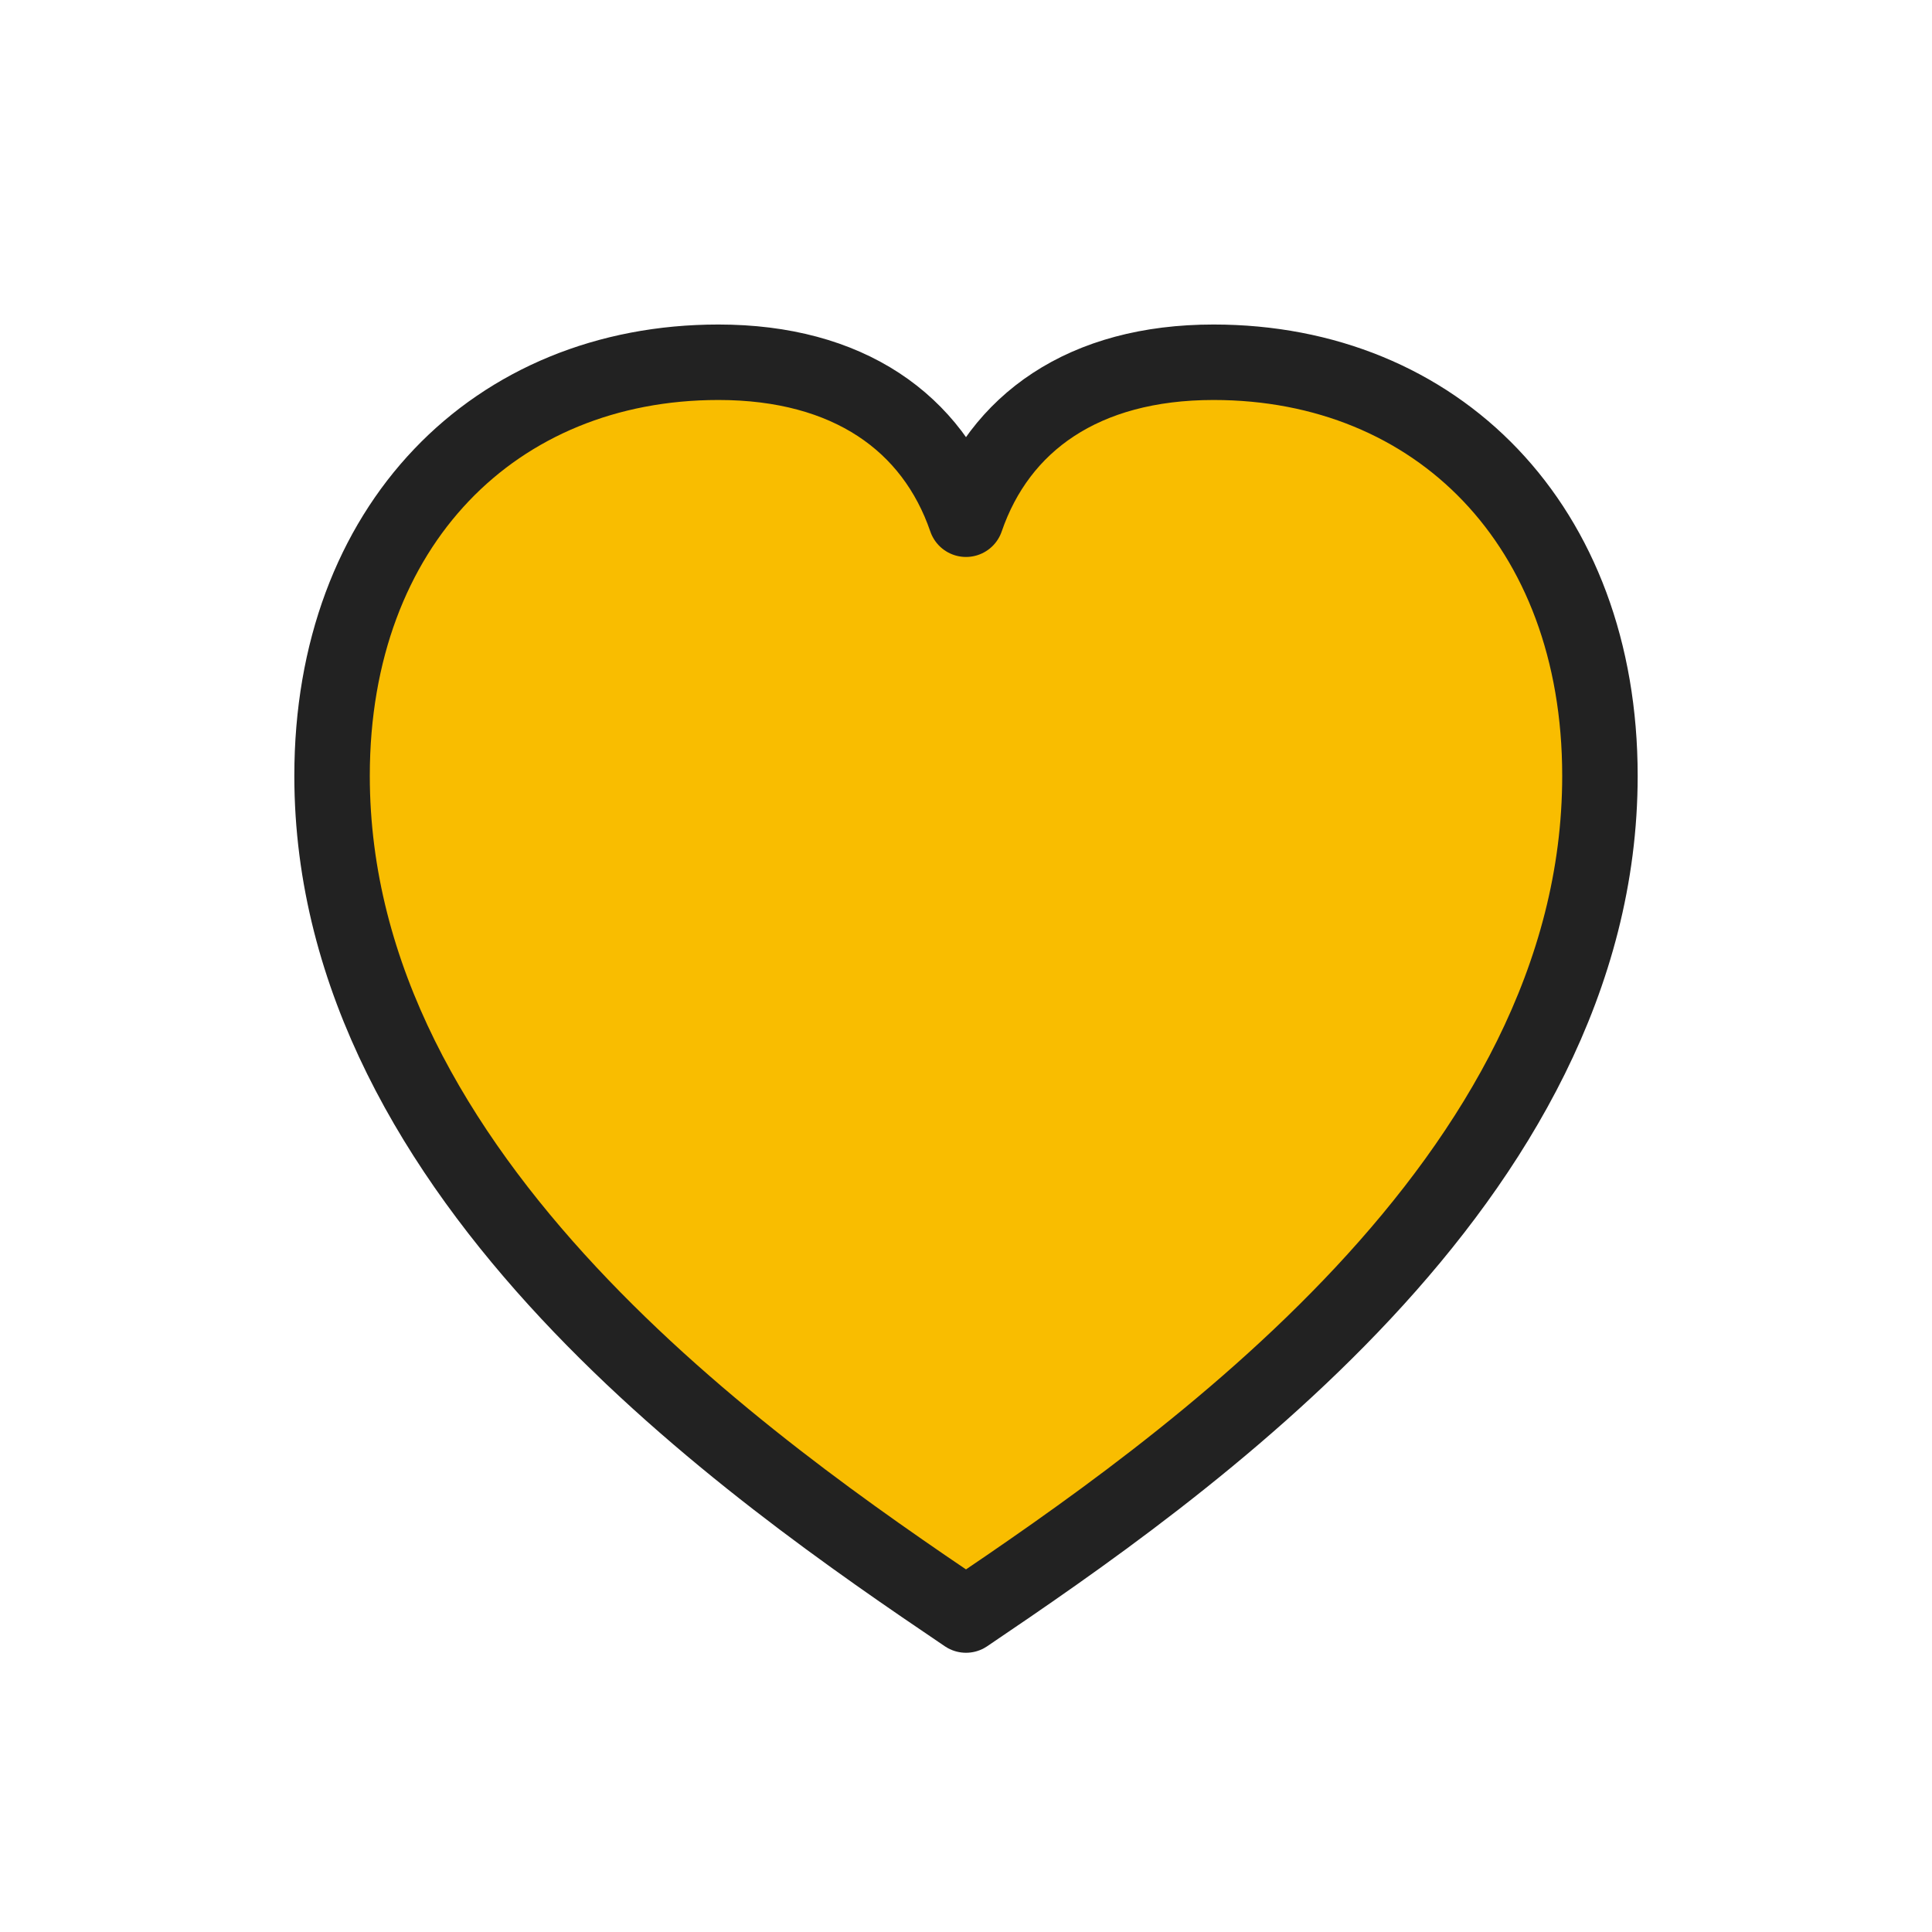
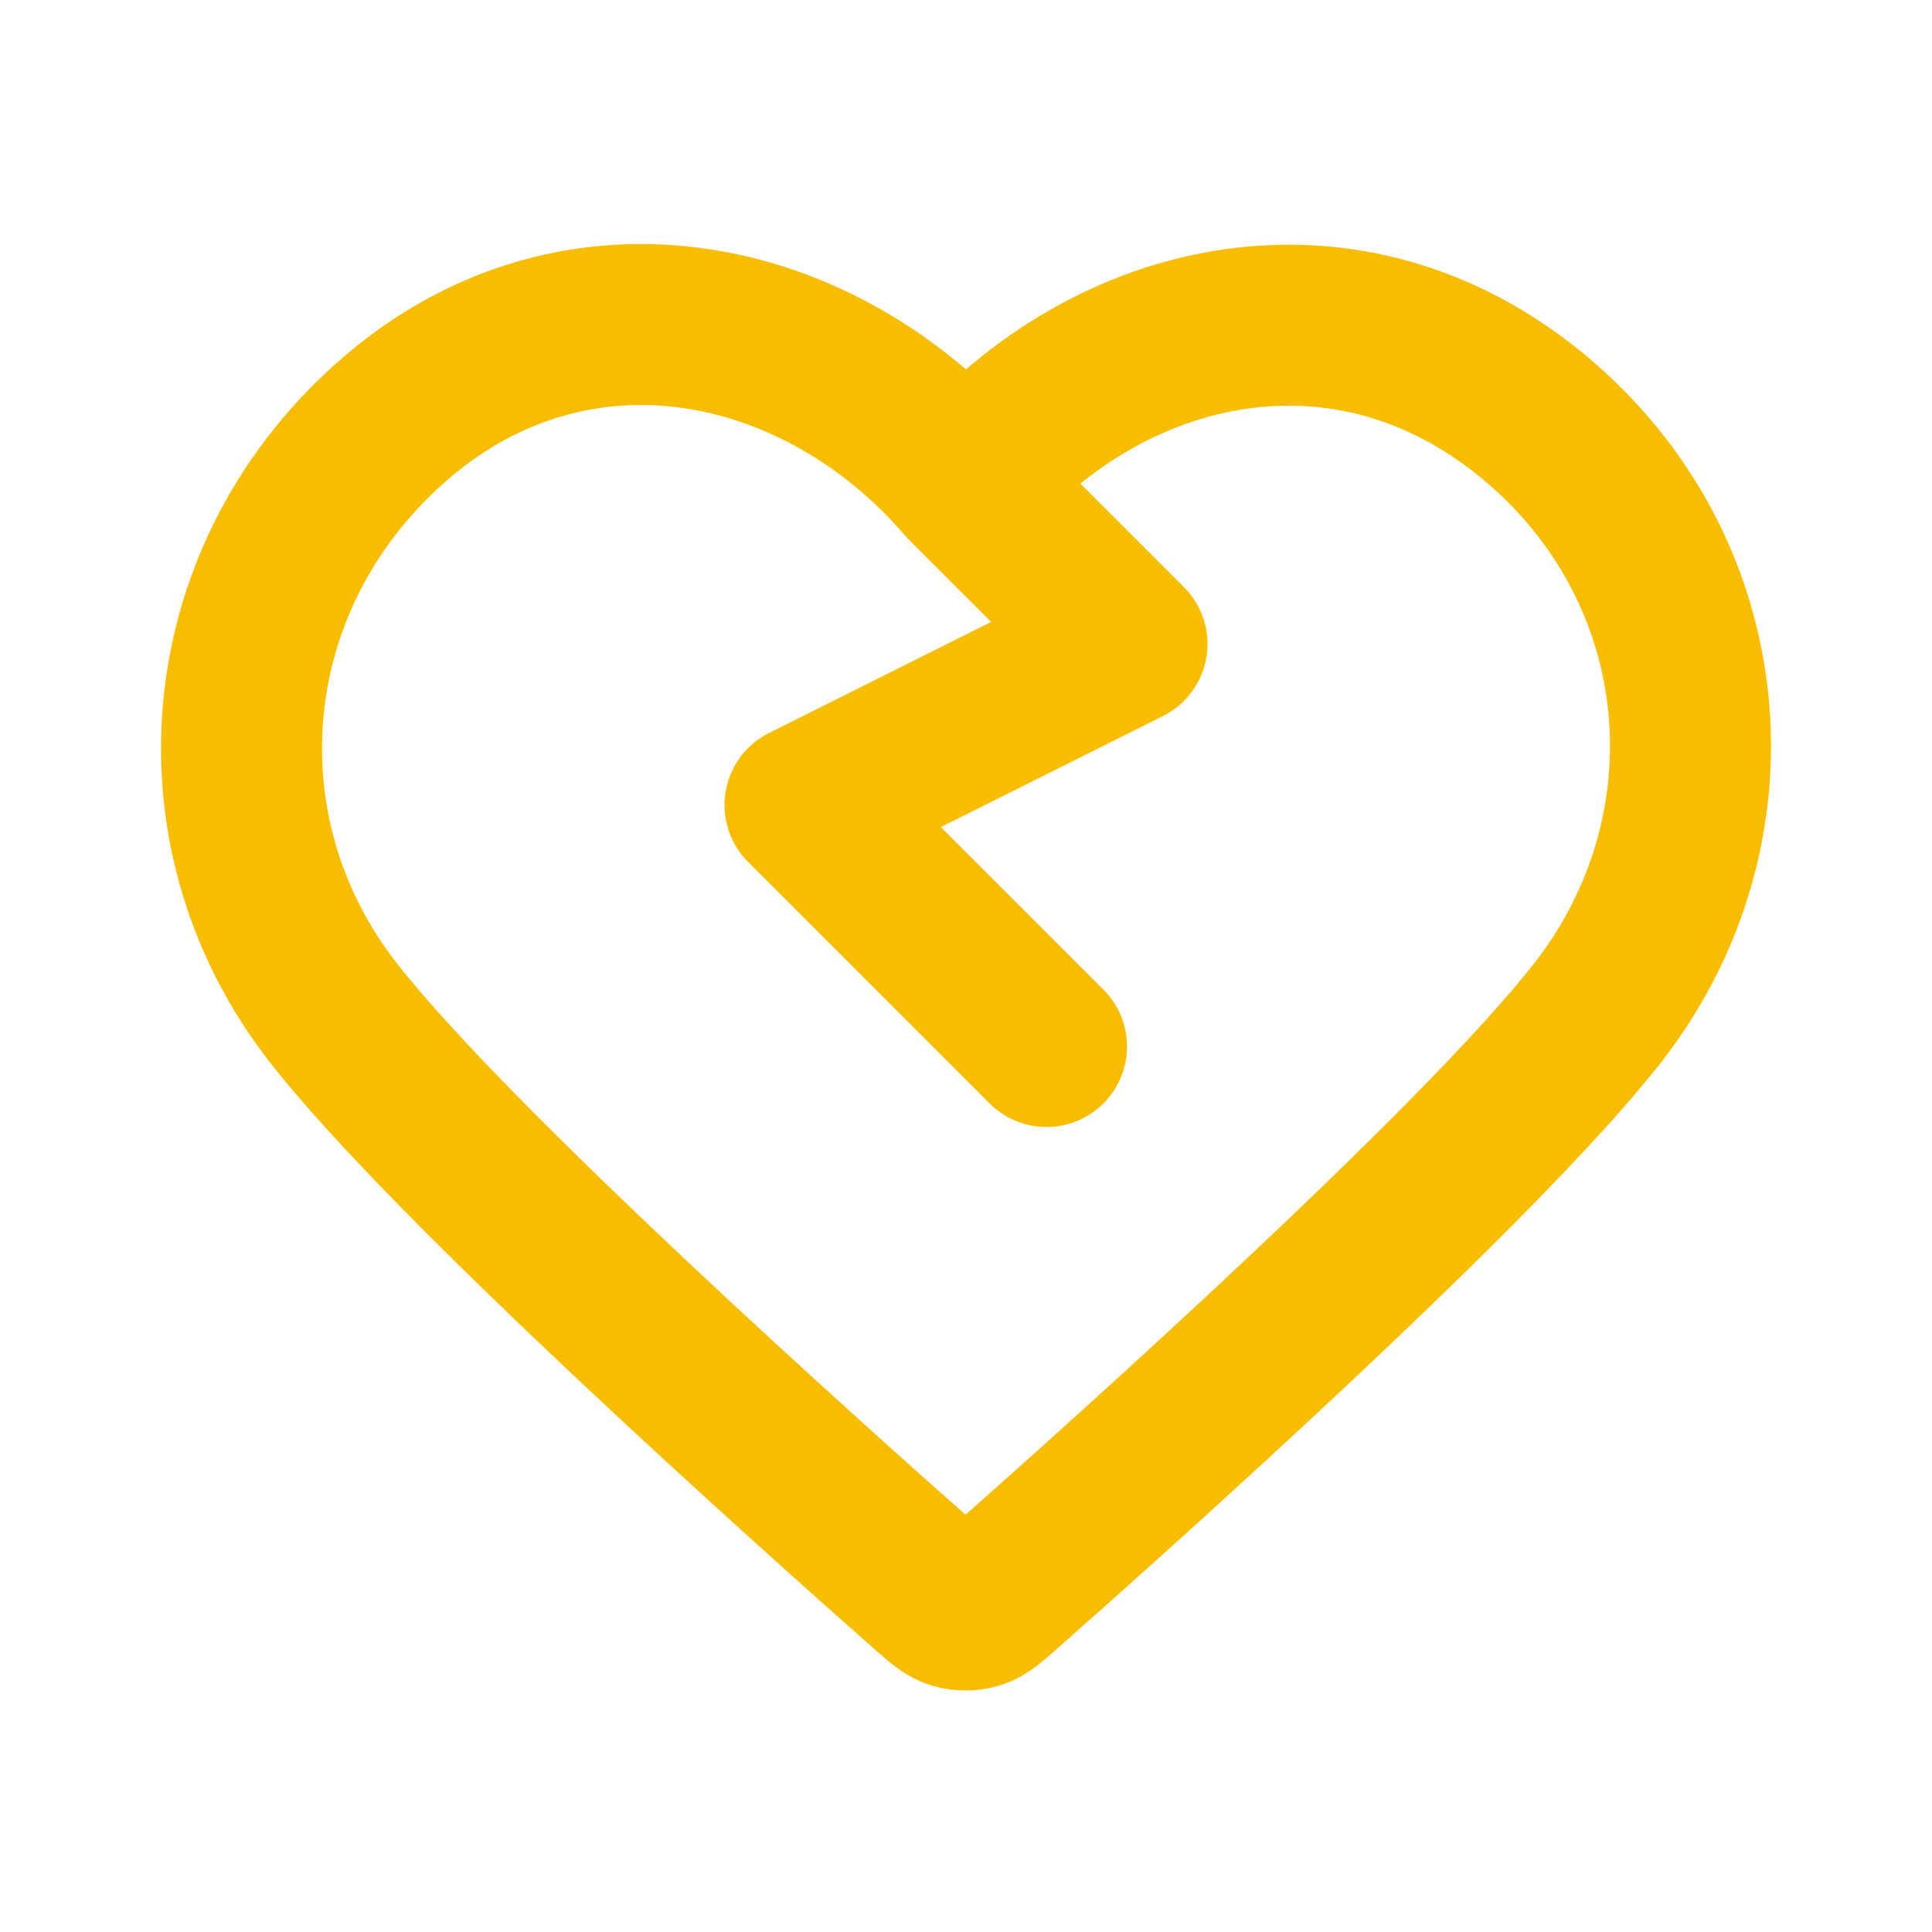
- <svg xmlns="http://www.w3.org/2000/svg" viewBox="0 0 64 64" role="img" aria-labelledby="title">
-   <path d="M32 53.5C24.9 48.7 11 39.1 11 25.7 11 17.4 16.4 12 23.8 12c4.3 0 7.1 2 8.2 5.2C33.1 14 35.9 12 40.2 12 47.6 12 53 17.4 53 25.7c0 13.4-13.9 23-21 27.8Z" fill="#F9BD00" stroke="#222222" stroke-width="2.5" stroke-linejoin="round" />
+ <svg xmlns="http://www.w3.org/2000/svg" width="800px" height="800px" viewBox="0 0 24 24" fill="none">
+   <g id="SVGRepo_bgCarrier" stroke-width="0" />
+   <g id="SVGRepo_tracerCarrier" stroke-linecap="round" stroke-linejoin="round" />
+   <g id="SVGRepo_iconCarrier">
+     <path d="M12 6L14 8L10 10L13 13M12 6C10.201 3.903 7.194 3.255 4.939 5.175C2.685 7.096 2.367 10.306 4.138 12.577C5.61 14.466 10.065 18.448 11.525 19.737C11.688 19.881 11.77 19.953 11.865 19.982C11.948 20.006 12.039 20.006 12.123 19.982C12.218 19.953 12.299 19.881 12.463 19.737C13.923 18.448 18.378 14.466 19.85 12.577C21.62 10.306 21.342 7.075 19.048 5.175C16.755 3.275 13.799 3.903 12 6Z" stroke="#F9BD00" stroke-width="2" stroke-linecap="round" stroke-linejoin="round" />
+   </g>
</svg>
